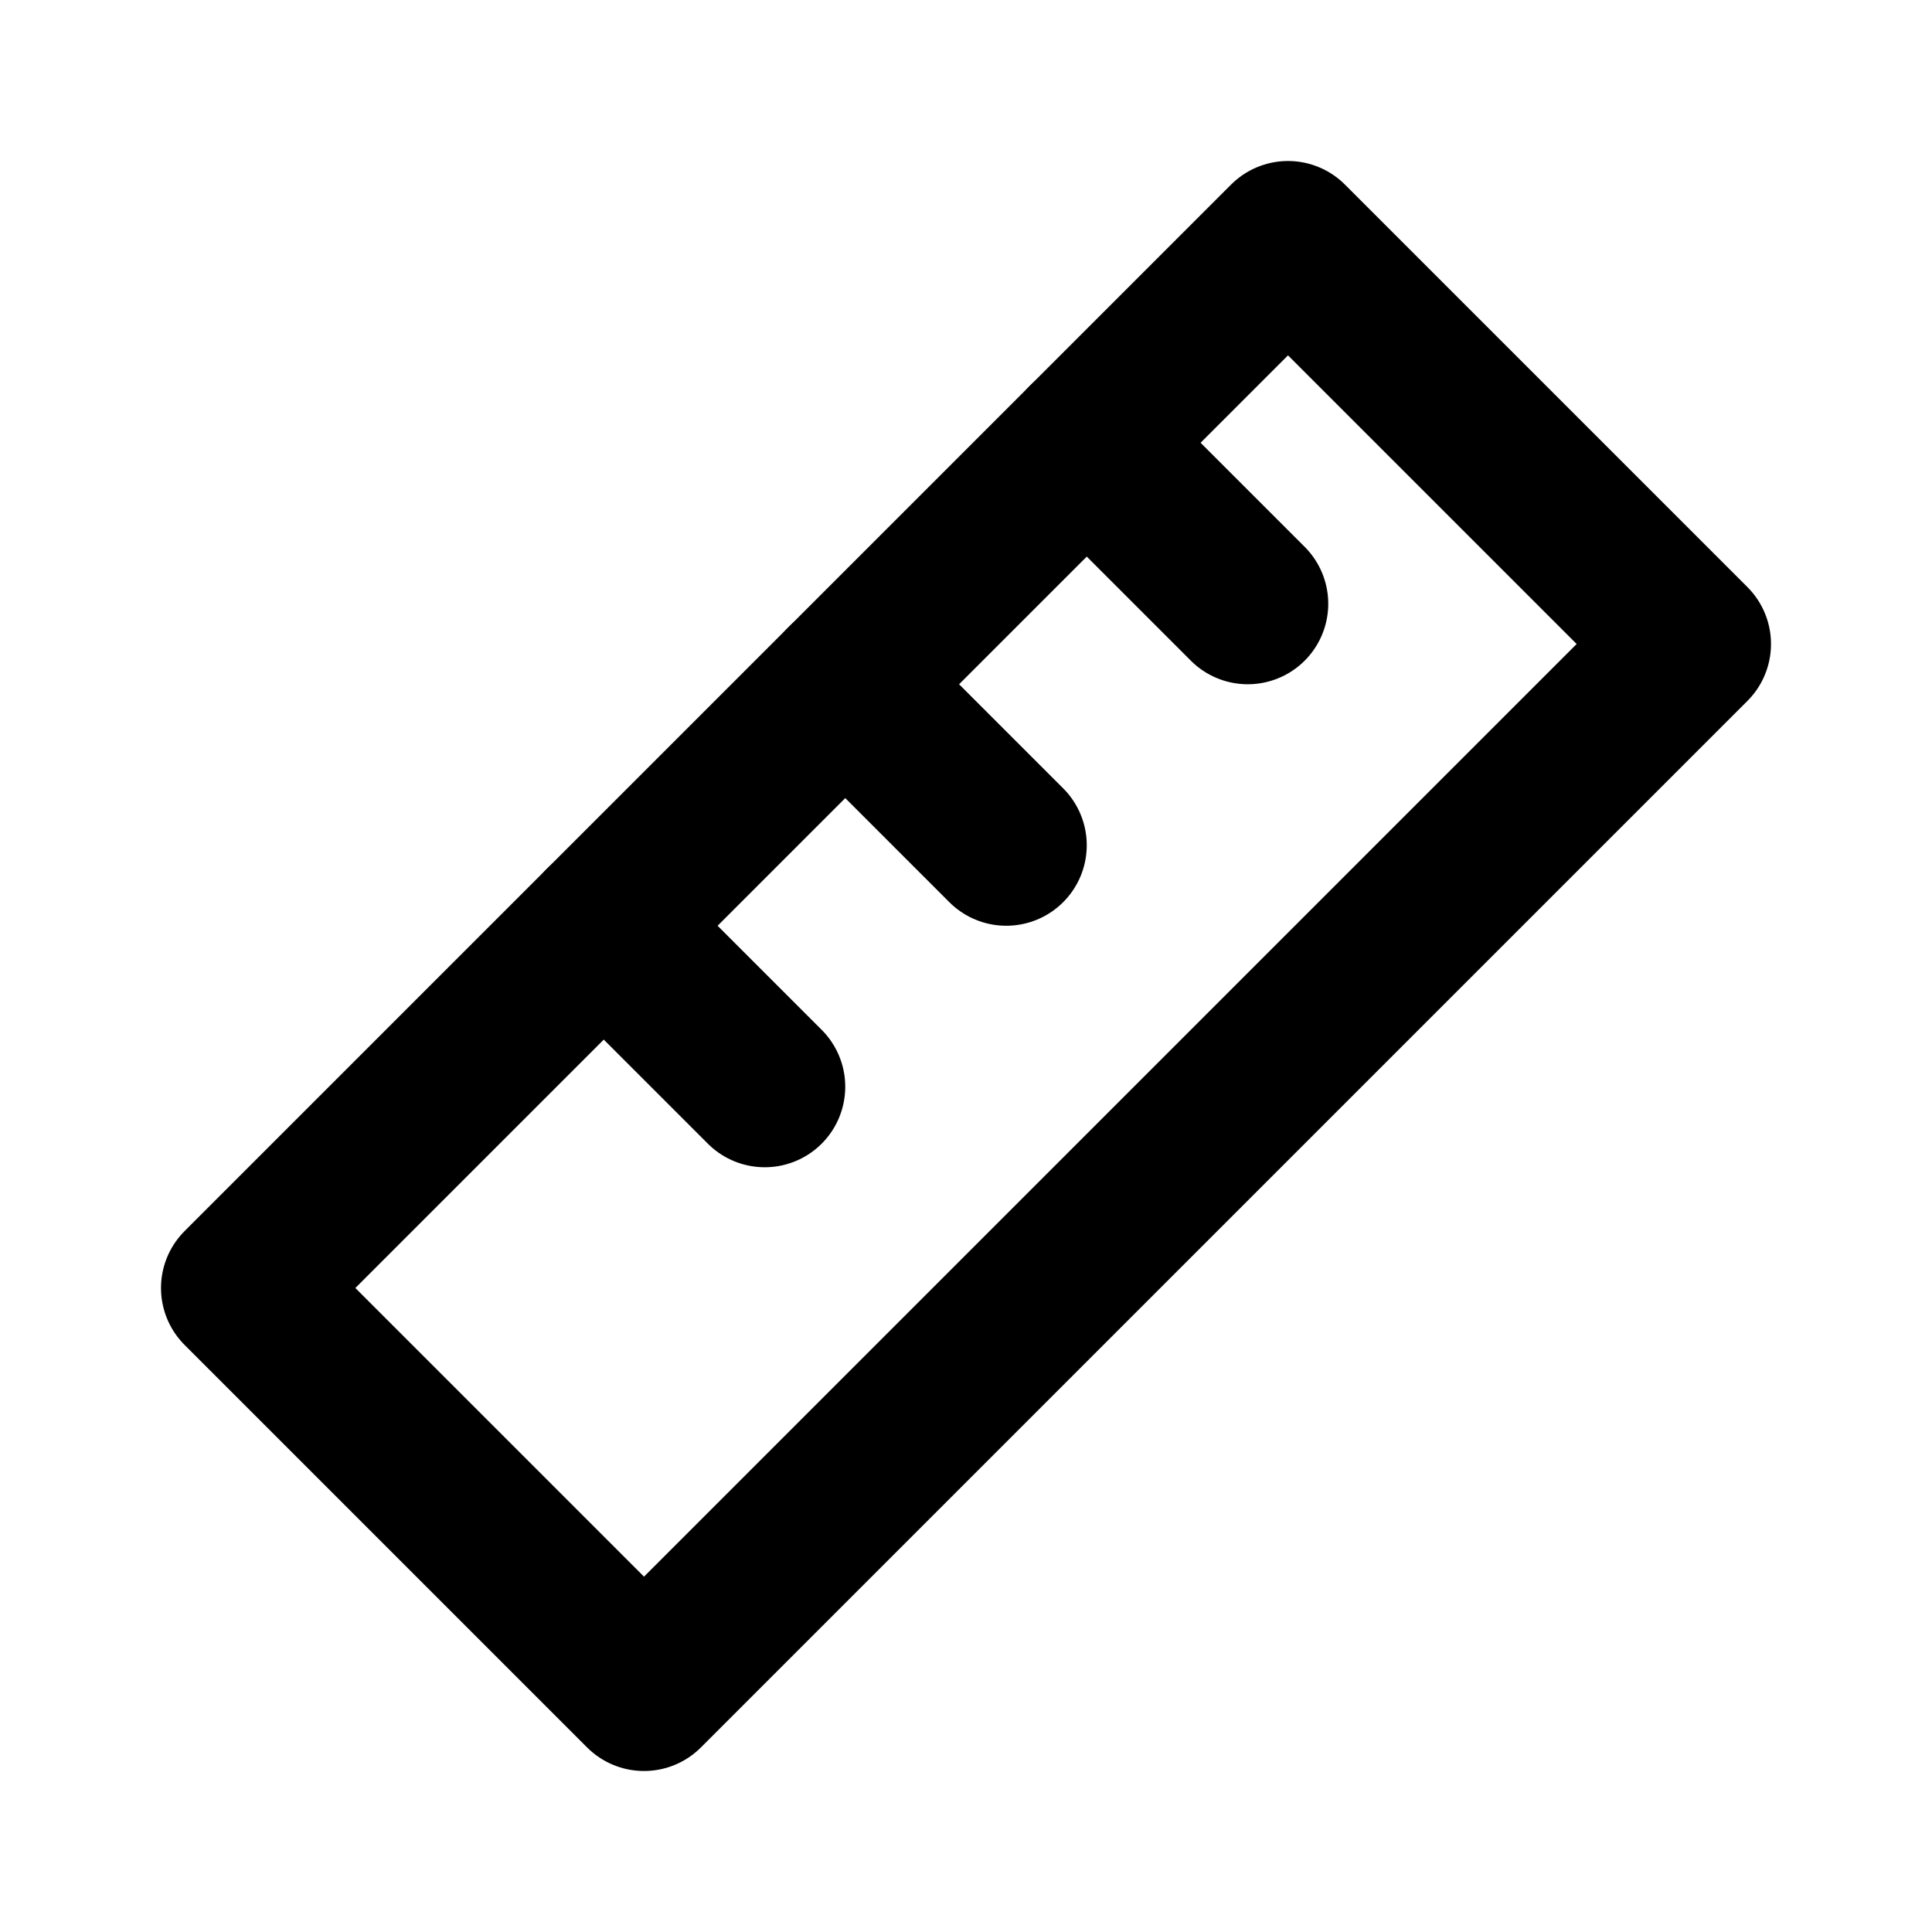
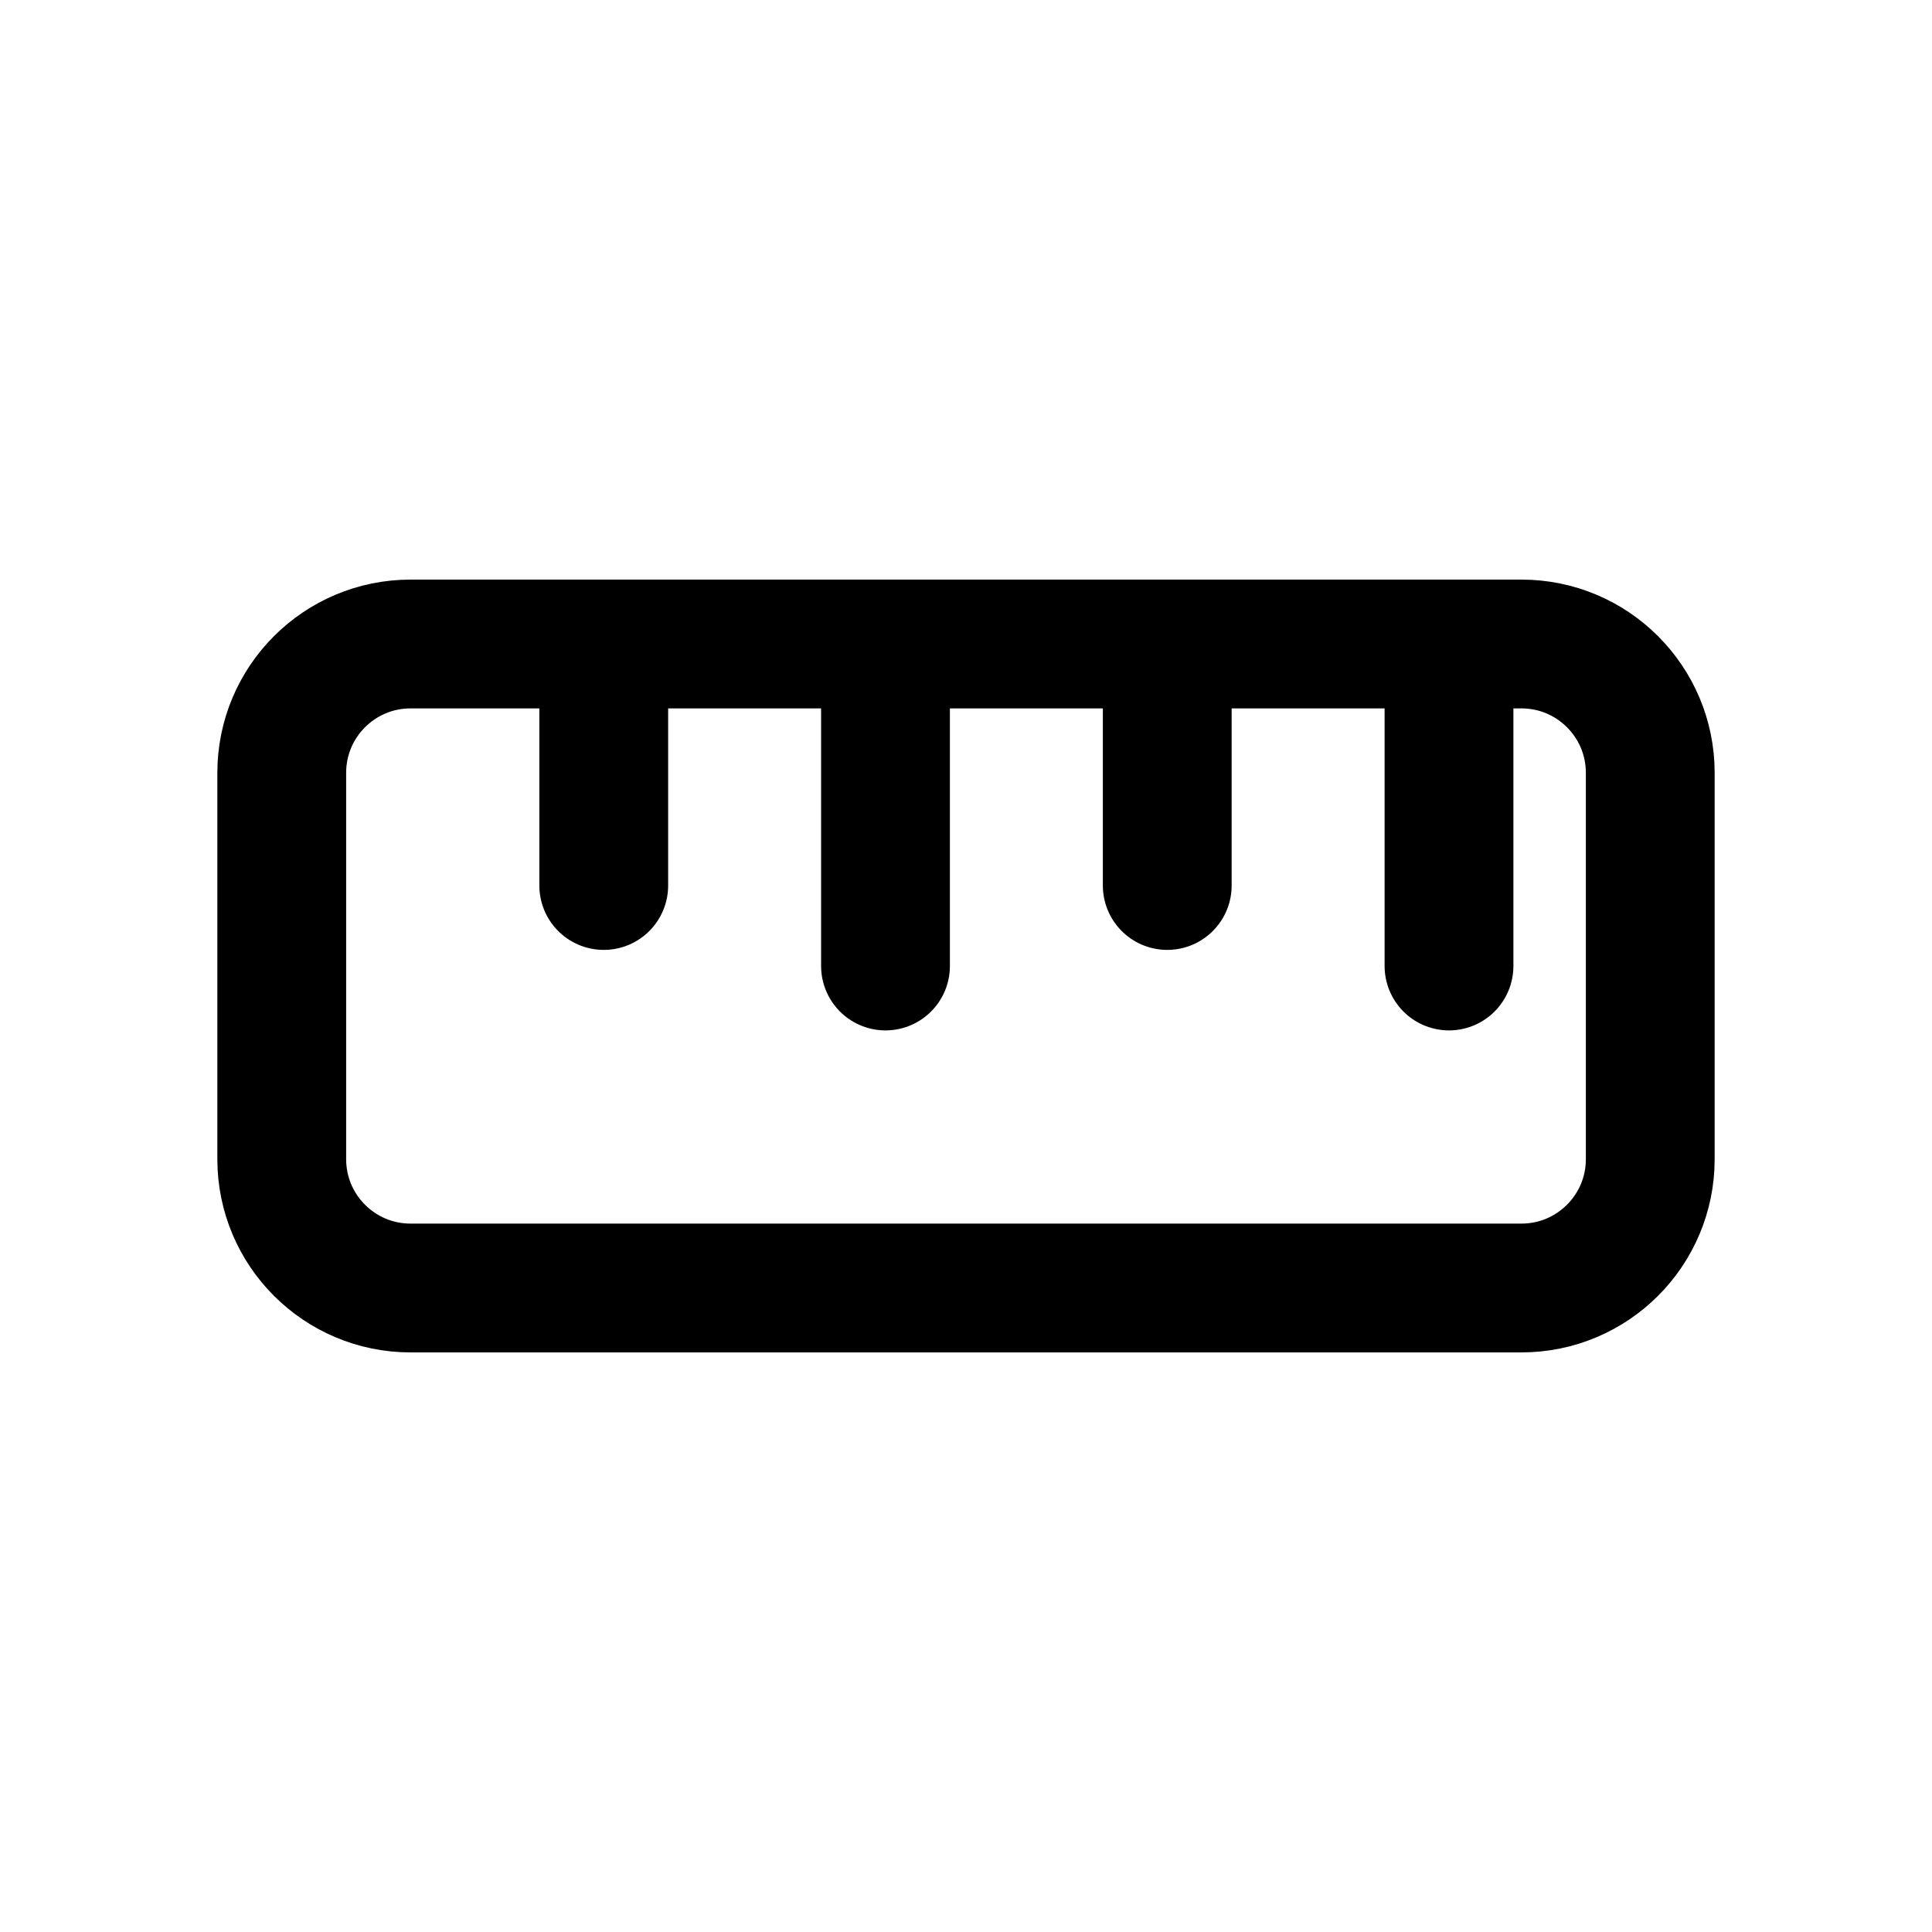
- <svg xmlns="http://www.w3.org/2000/svg" viewBox="0 0 24 24" width="24" height="24" fill="none" stroke="currentColor" stroke-width="2" stroke-linecap="round" stroke-linejoin="round">
-   <path d="M3 16 16 3l5 5L8 21z" />
-   <path d="M7.5 11.5l2 2M10.5 8.5l2 2M13.5 5.5l2 2" />
+ <svg xmlns="http://www.w3.org/2000/svg" viewBox="0 0 24 24" width="24" height="24" fill="none" stroke="currentColor" stroke-width="1.6" stroke-linecap="round" stroke-linejoin="round">
+   <rect x="3.5" y="8" width="17" height="8" rx="1.6" />
+   <path d="M7.5 8v3M11 8v4M14.5 8v3M18 8v4" />
</svg>
